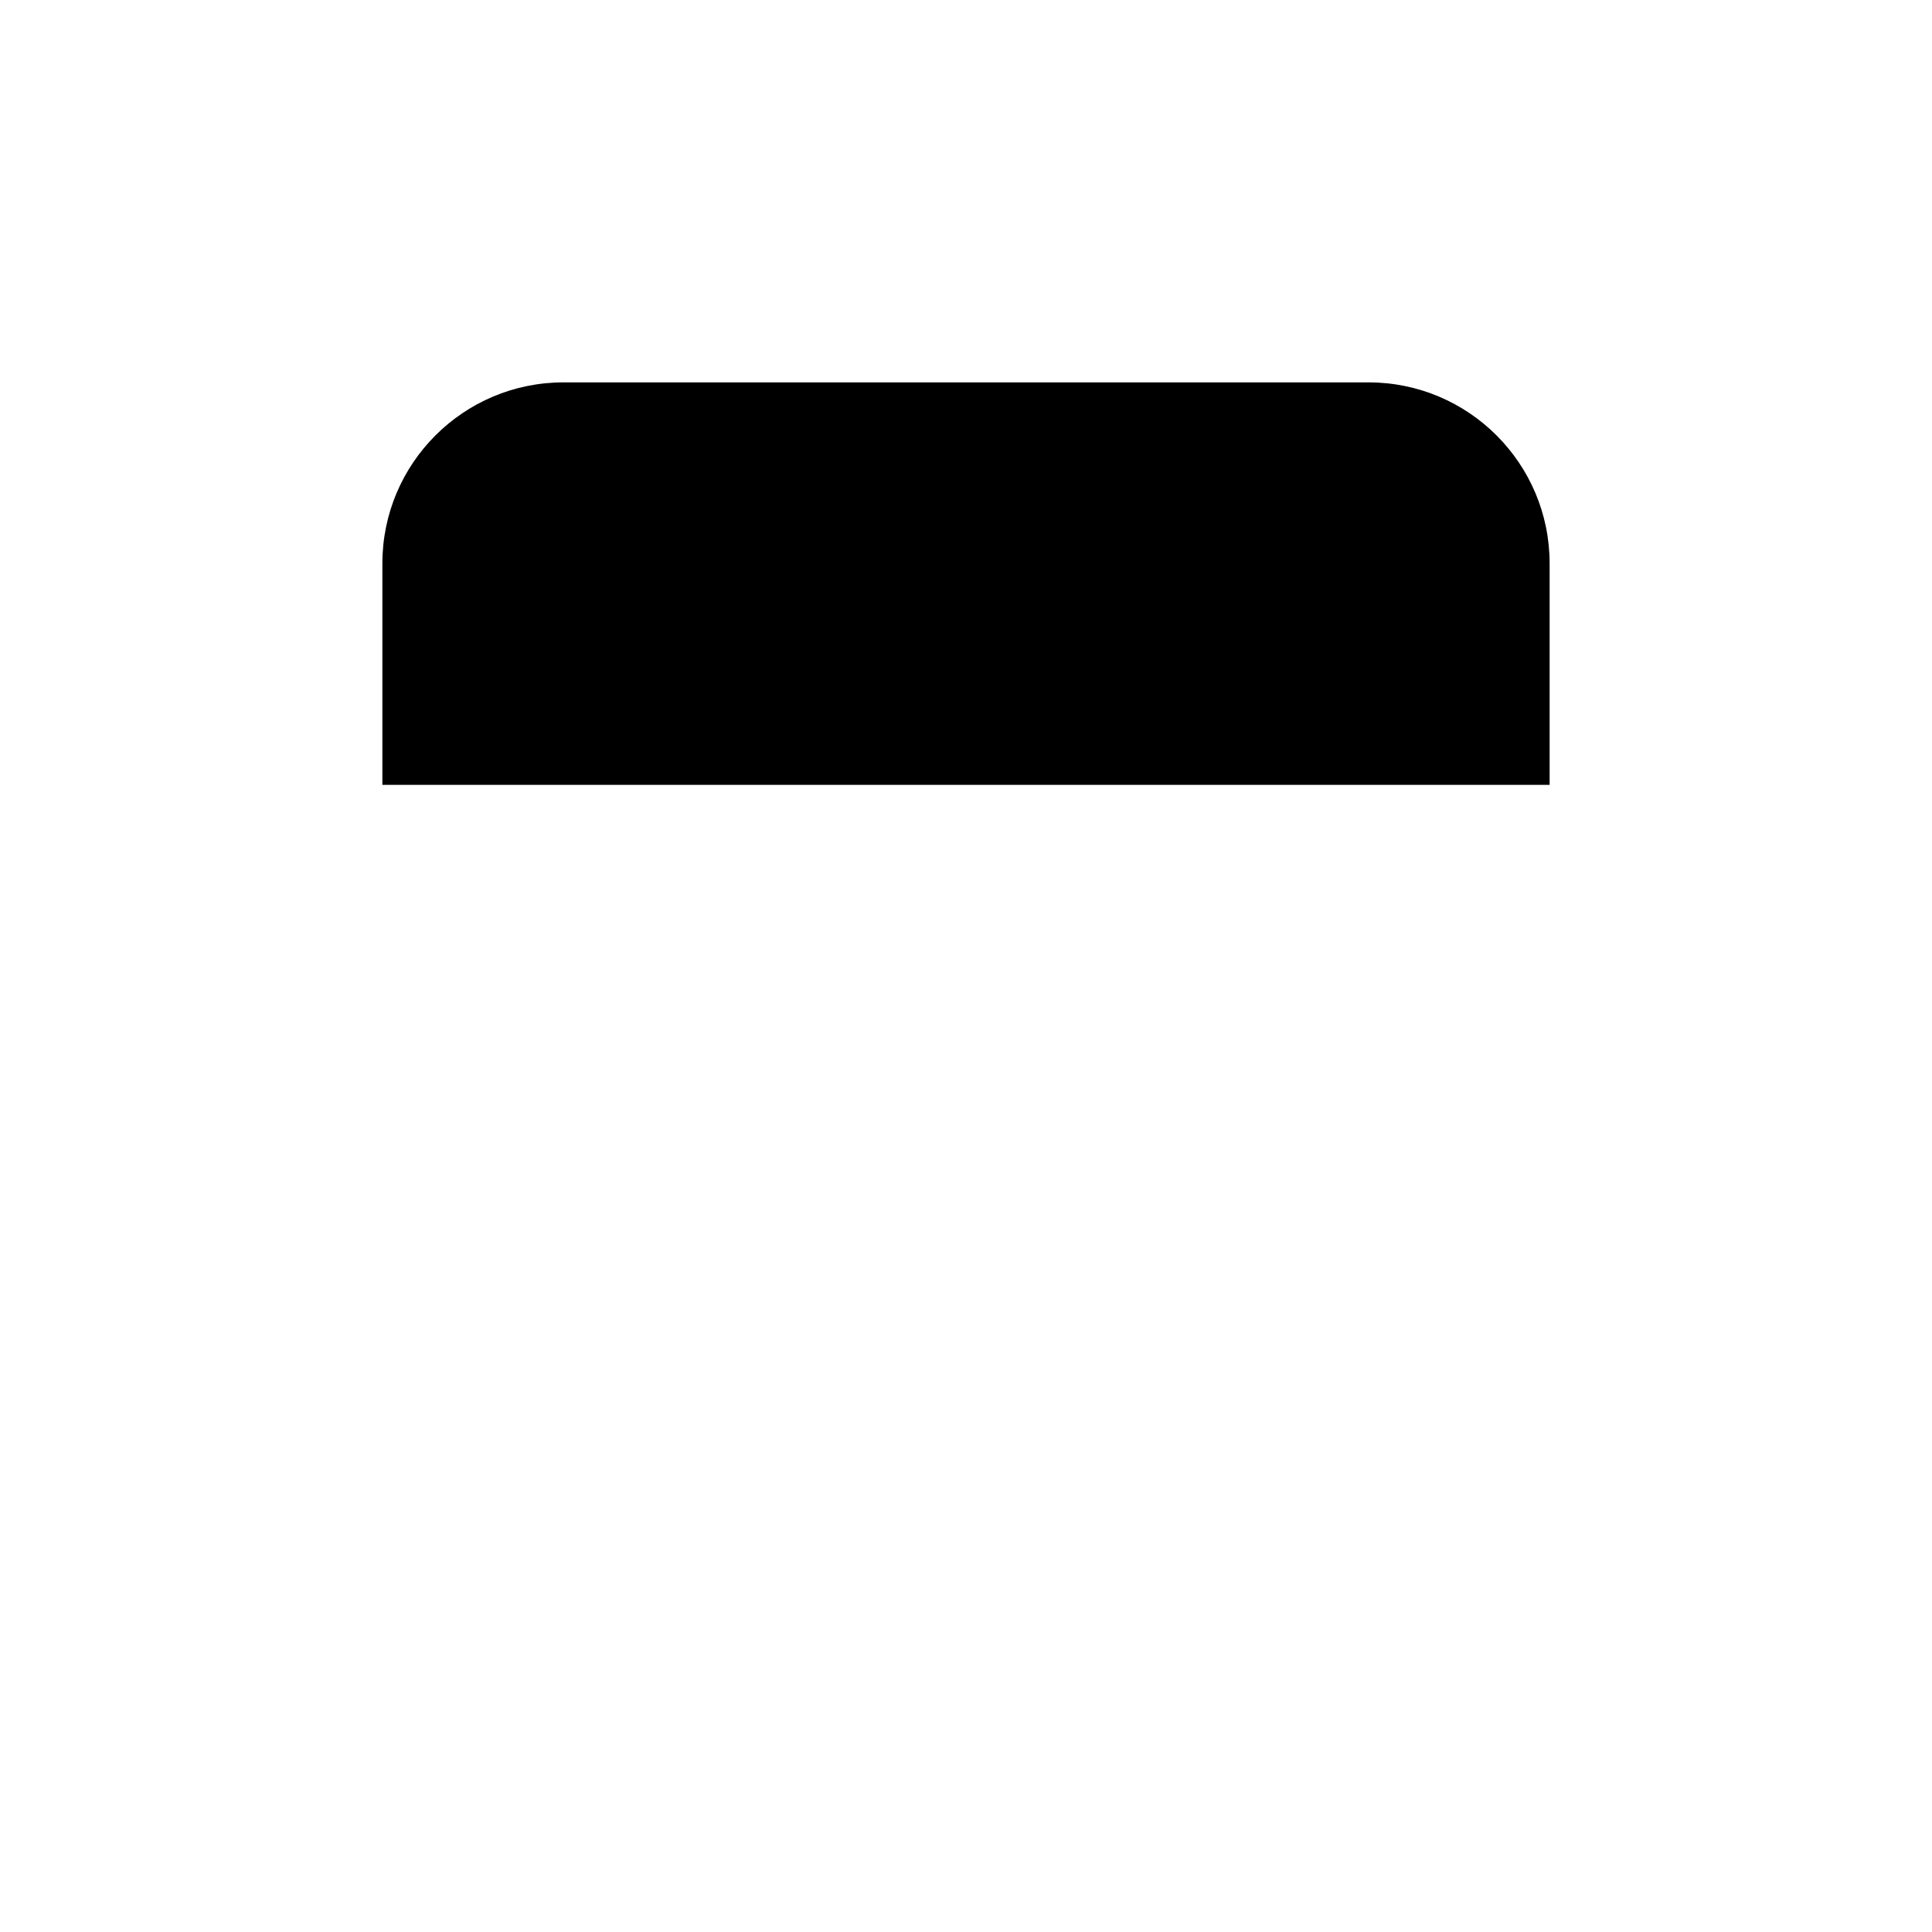
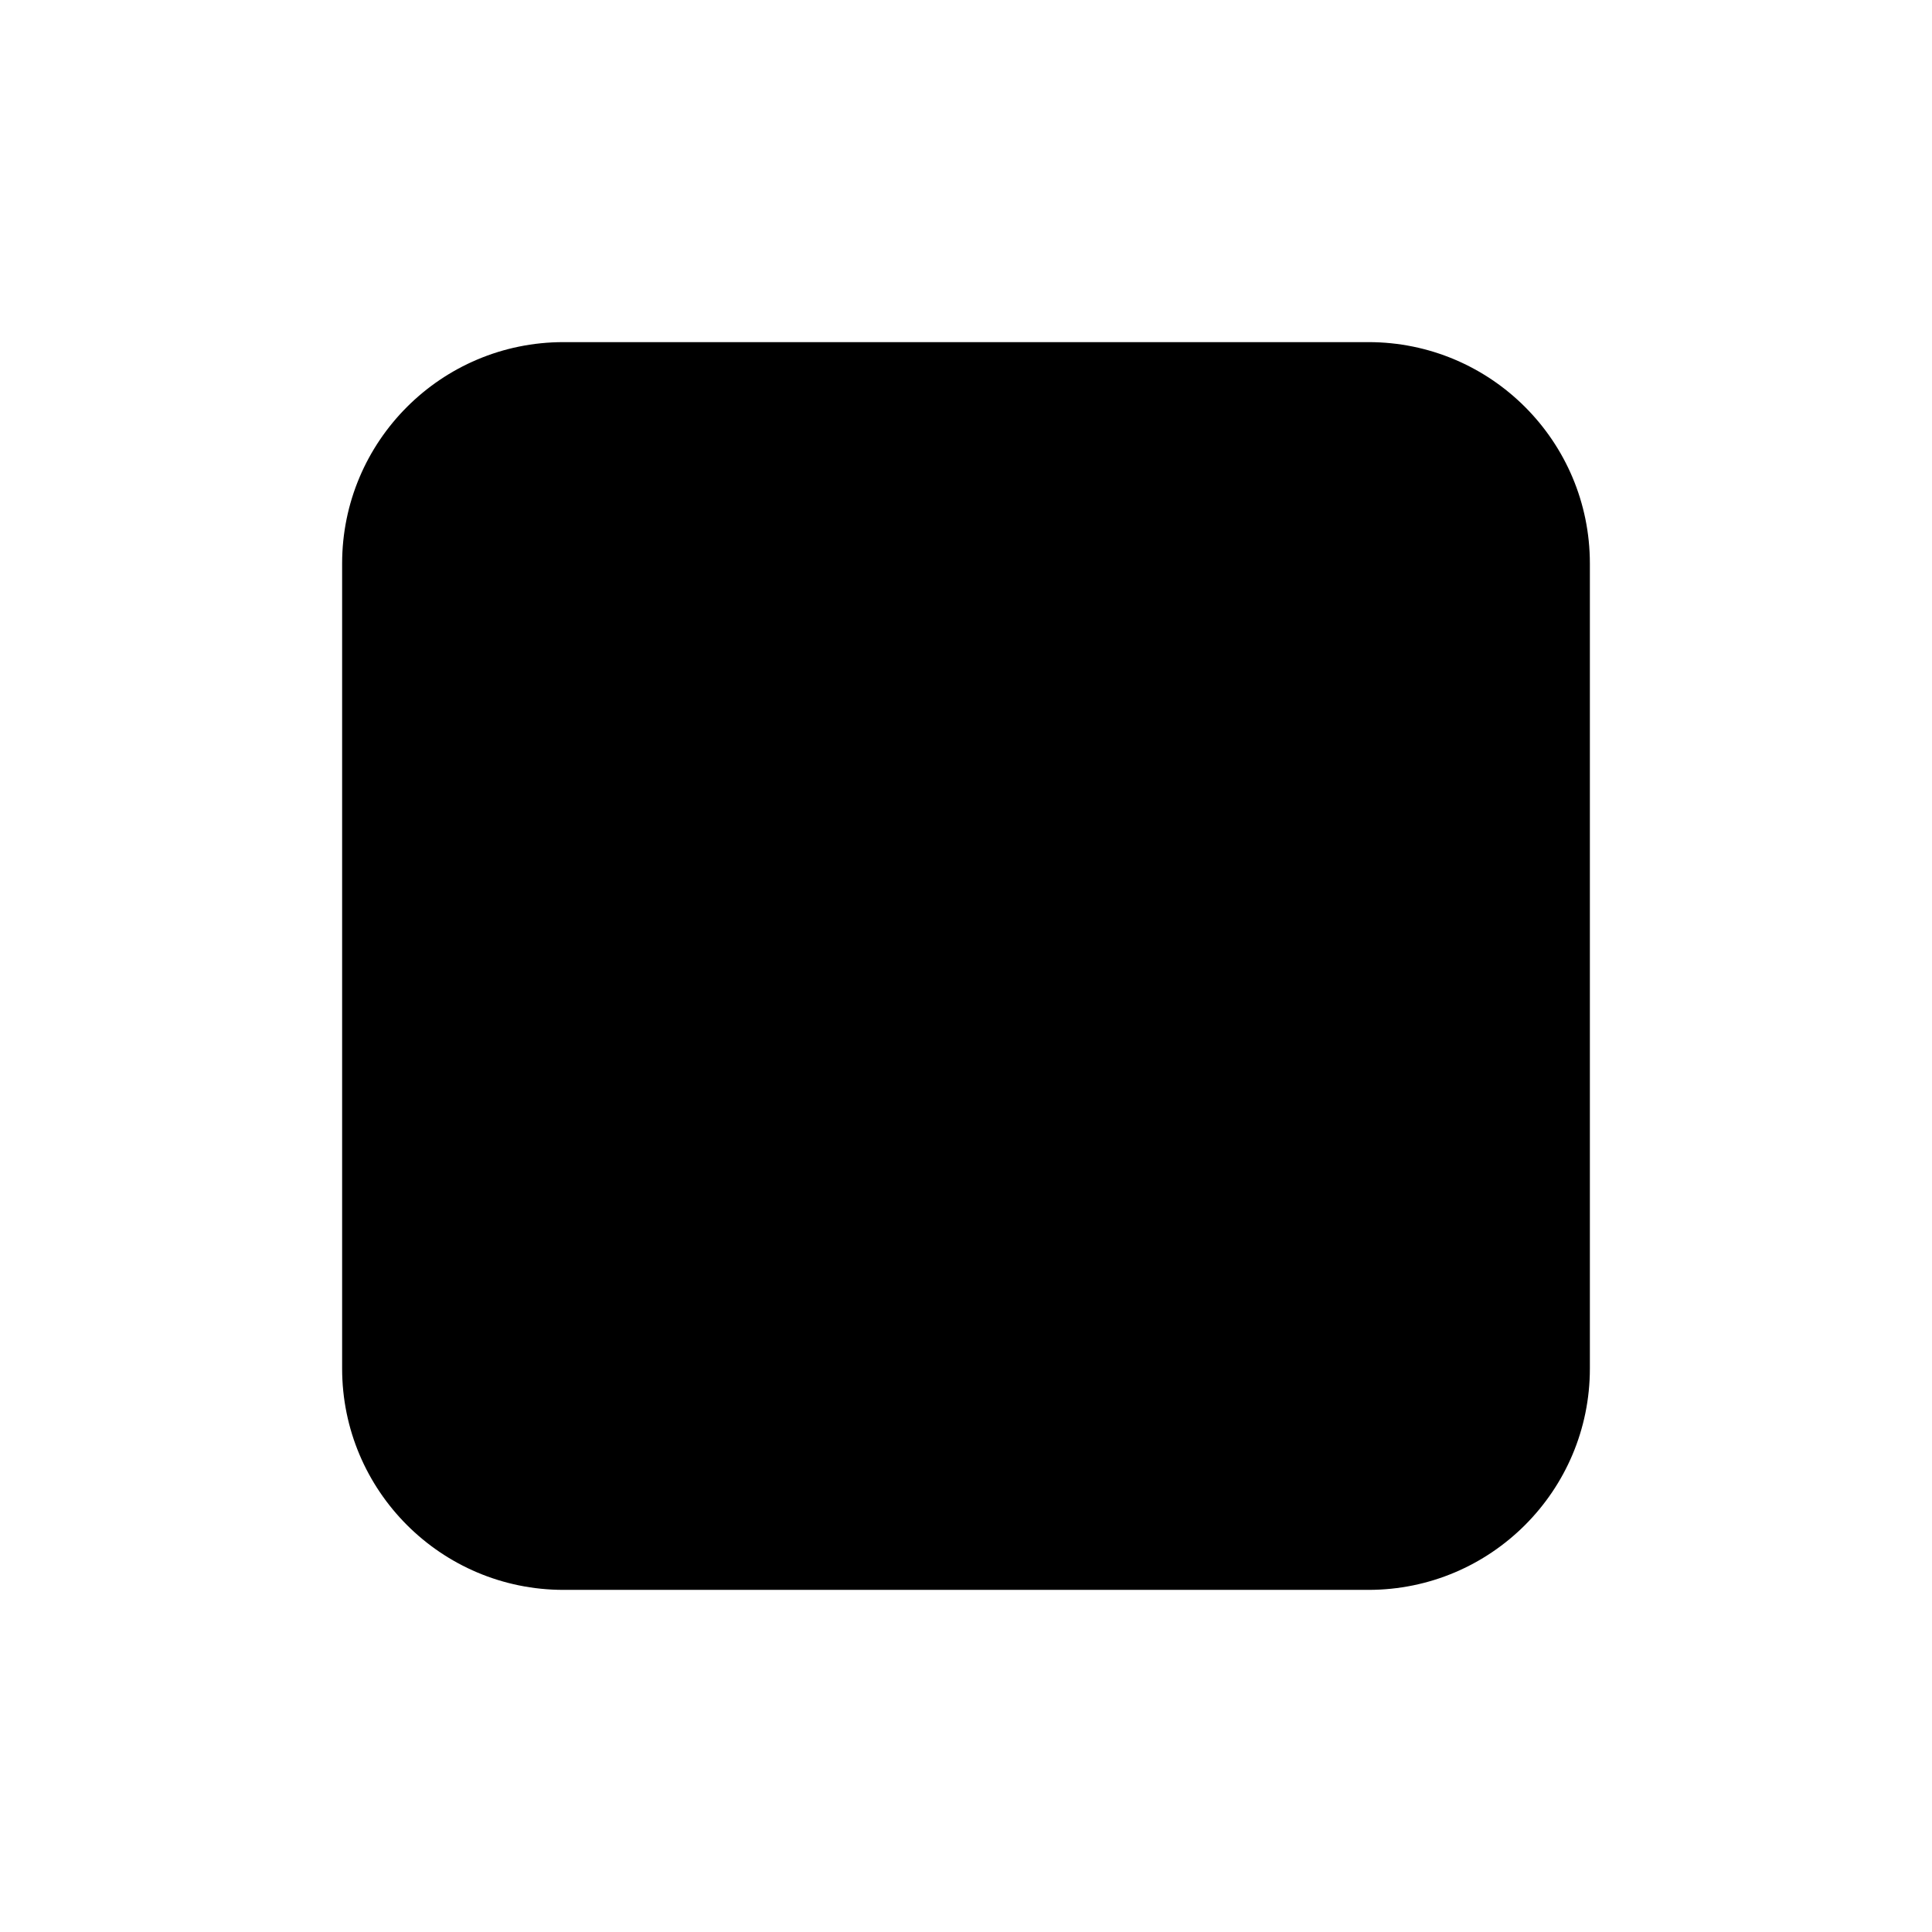
<svg xmlns="http://www.w3.org/2000/svg" width="24" height="24" viewBox="0 0 24 24">
-   <path d="M4.75 7A2.25 2.25 0 0 1 7 4.75H17A2.25 2.25 0 0 1 19.25 7V9.75H4.75Z" fill="black" stroke="none" />
+   <g fill="black" fill-rule="evenodd" stroke="none">
+     <path d="M7 4.25H17A2.75 2.75 0 0 1 19.75 7V17A2.75 2.75 0 0 1 17 19.75H7A2.75 2.75 0 0 1 4.25 17V7A2.75 2.75 0 0 1 7 4.25Z" />
+   </g>
</svg>
